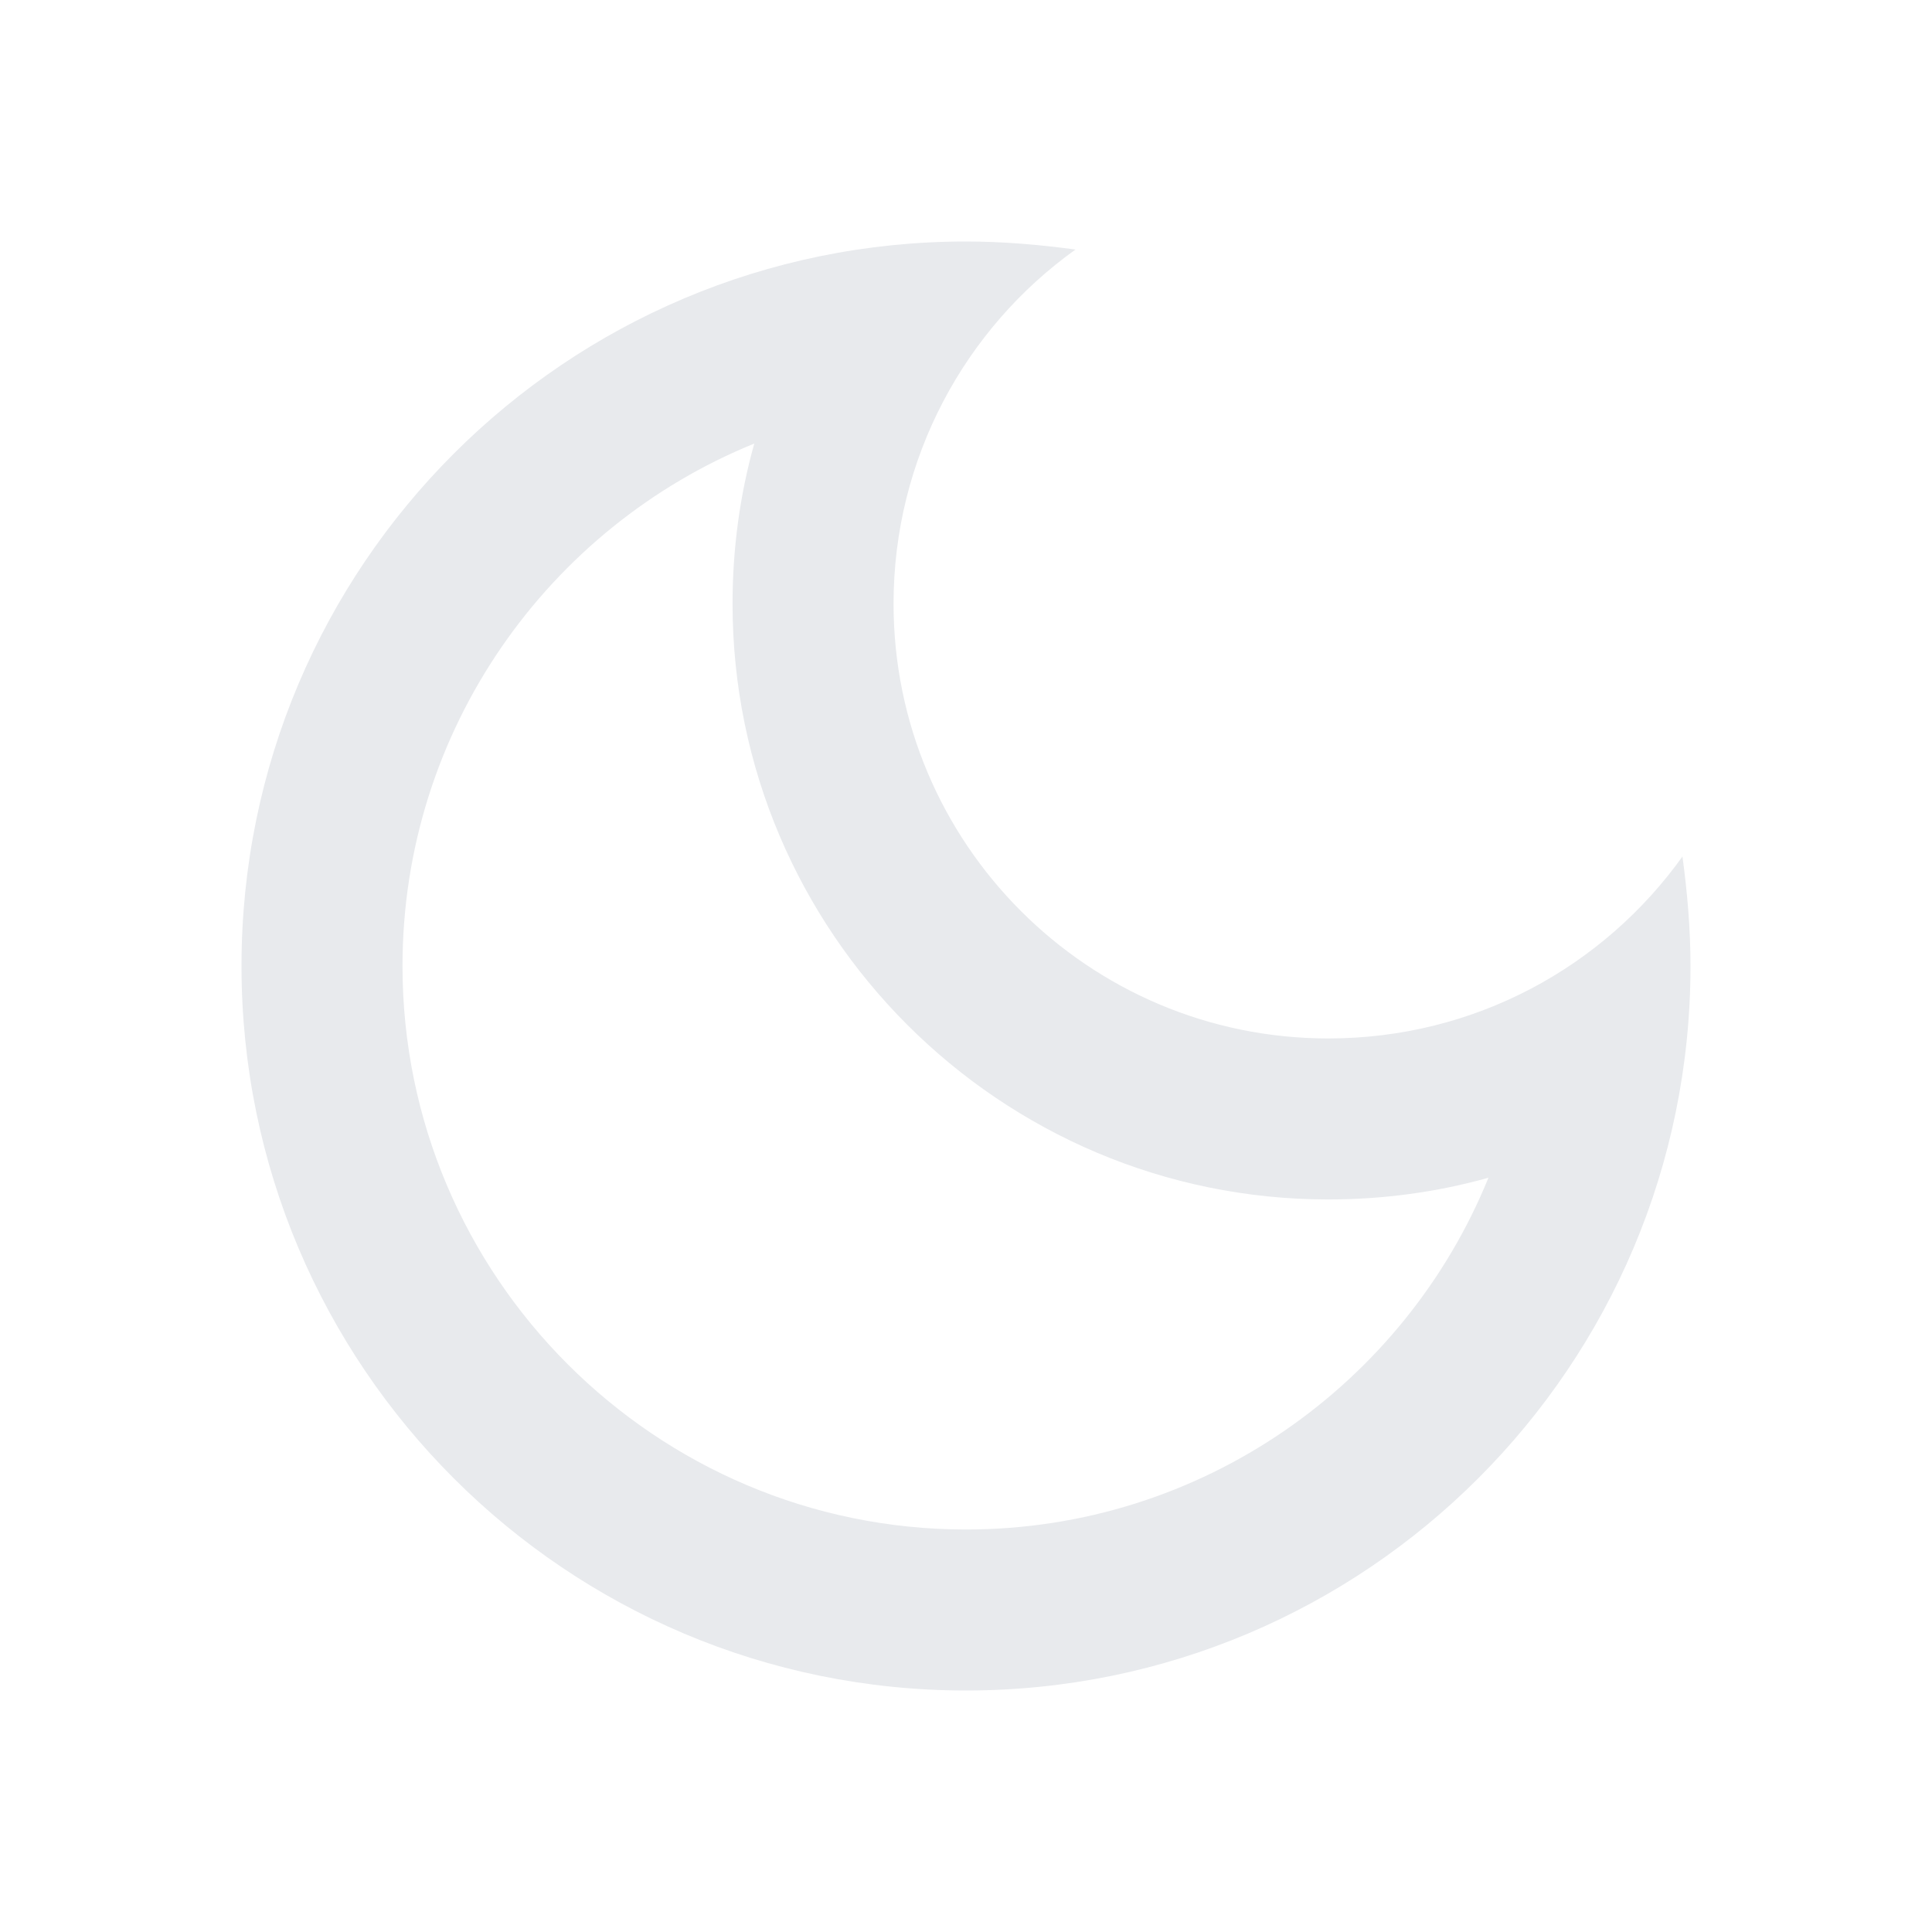
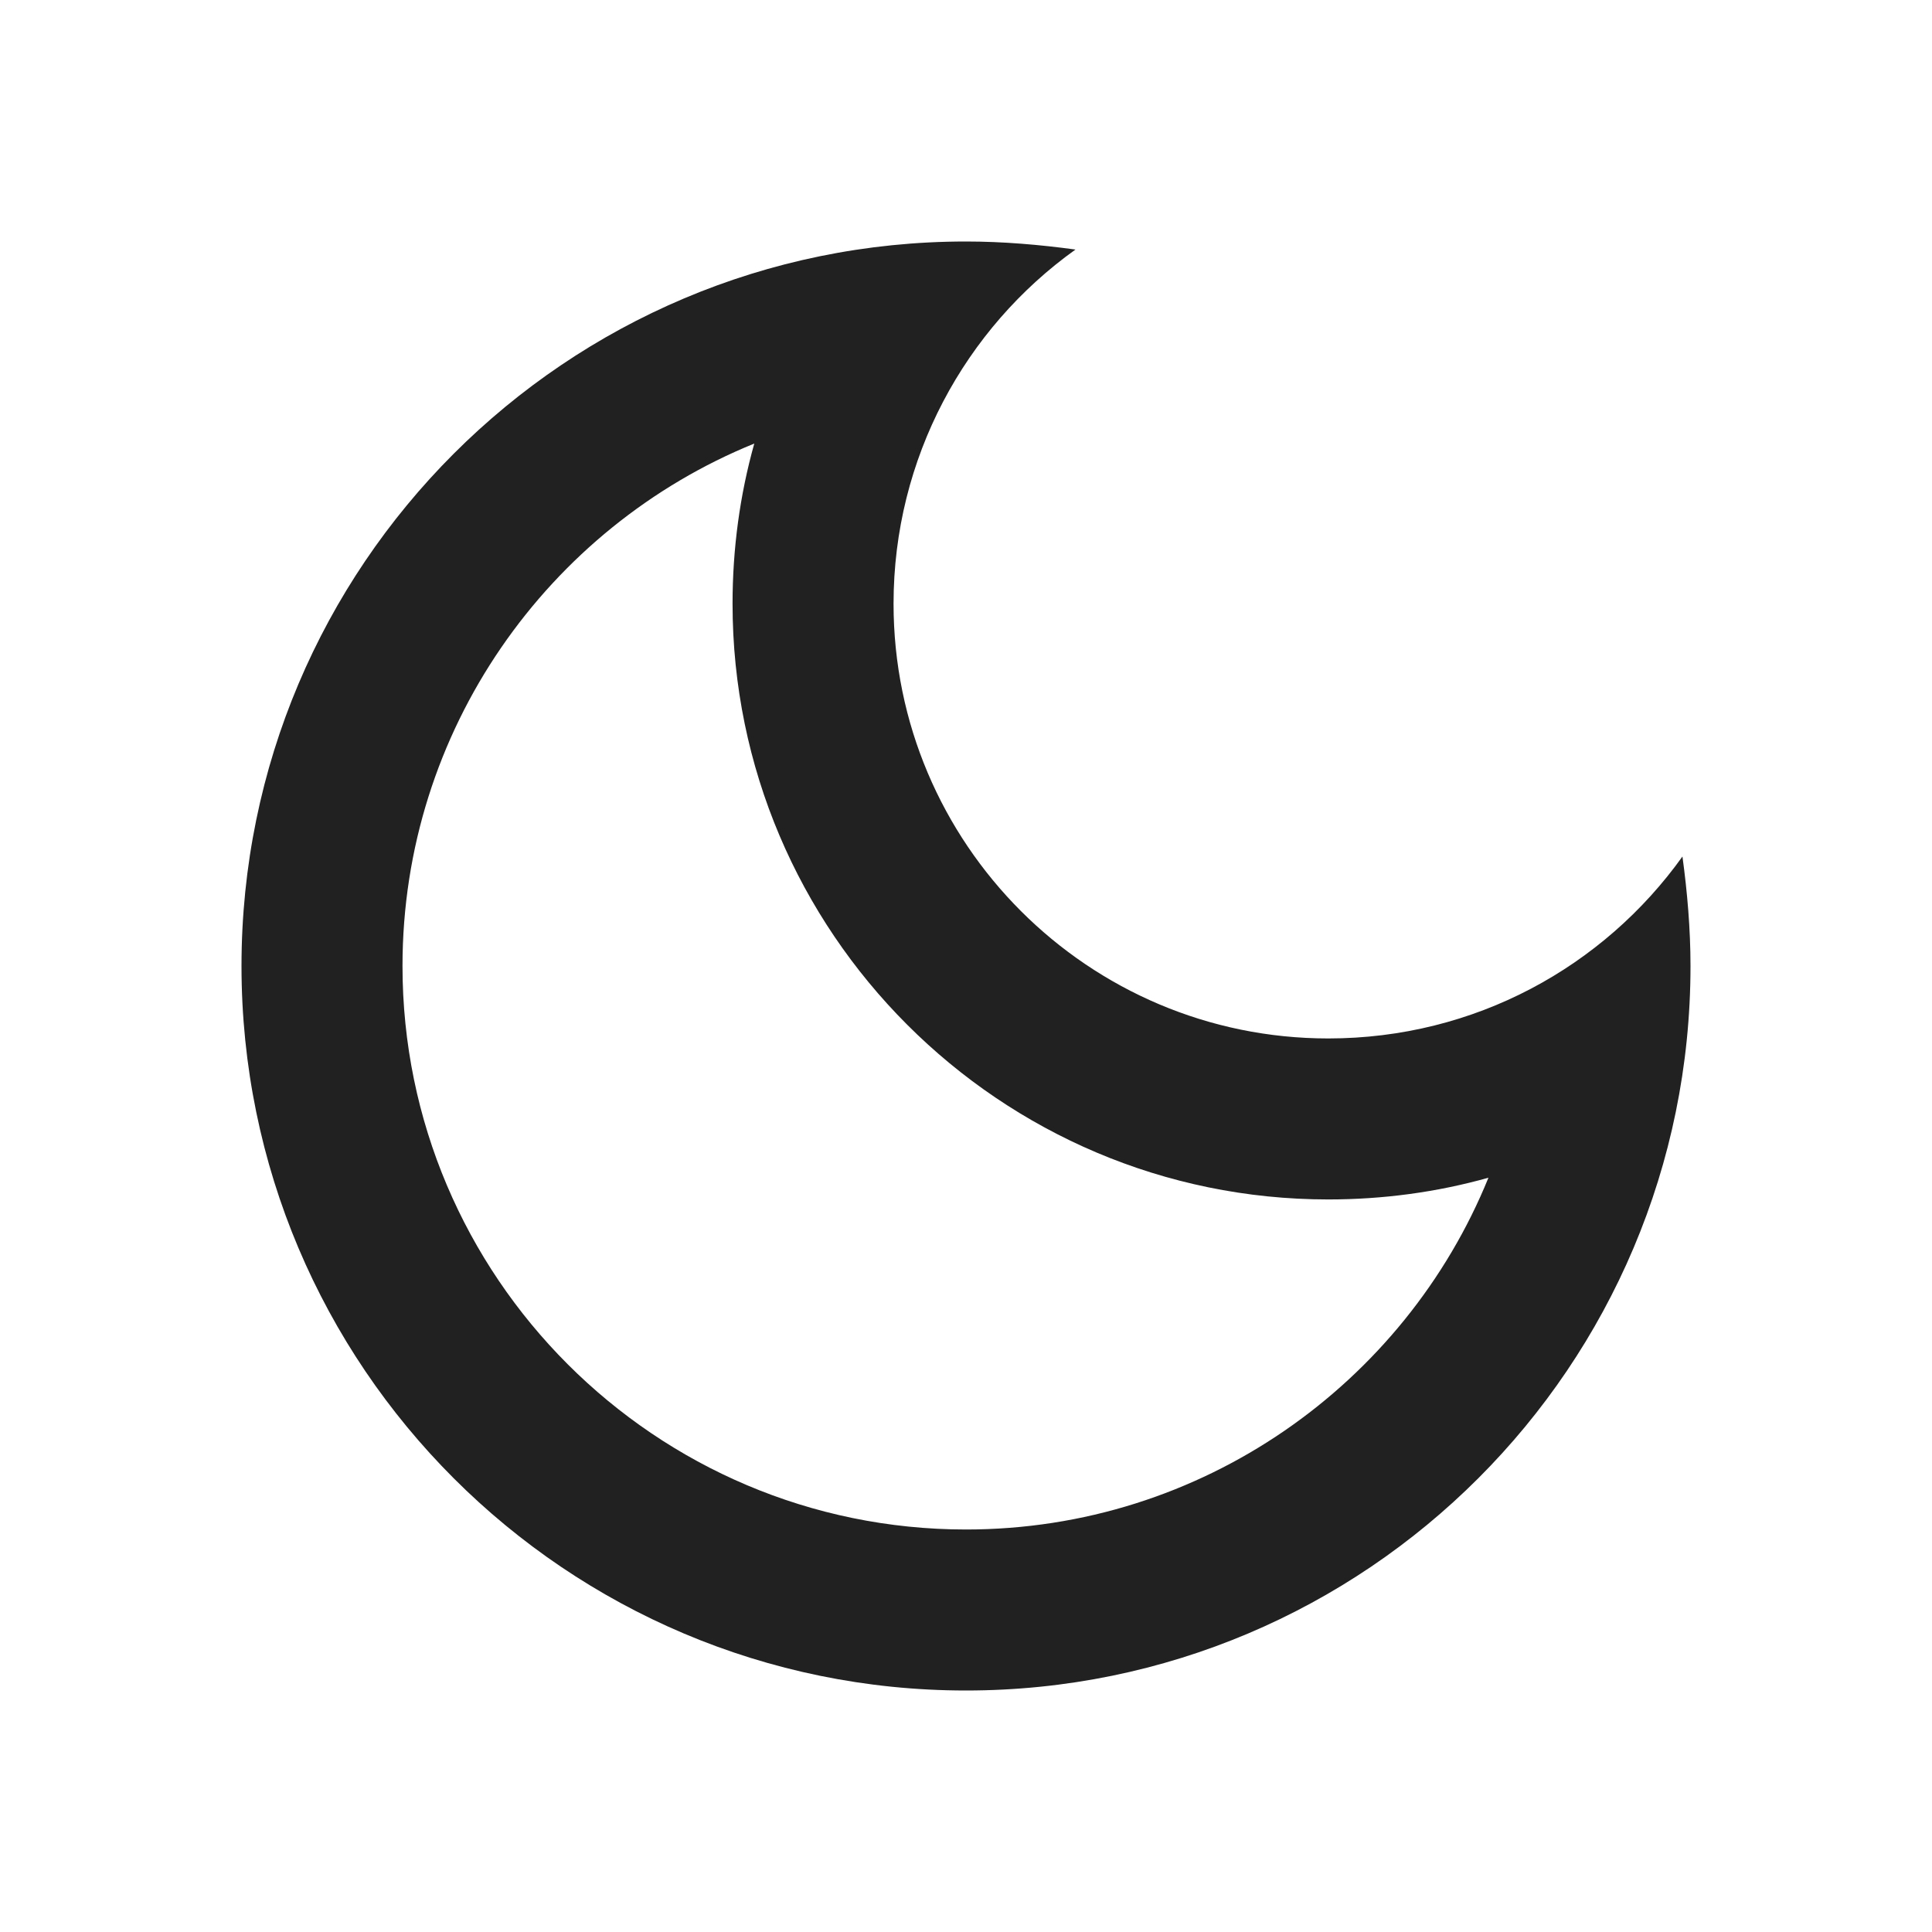
- <svg xmlns="http://www.w3.org/2000/svg" enable-background="new 0 0 24 24" height="24px" viewBox="0 0 24 24" width="24px" fill="#e8eaed">
+ <svg xmlns="http://www.w3.org/2000/svg" enable-background="new 0 0 24 24" height="24px" viewBox="0 0 24 24" width="24px" fill="#212121">
  <rect fill="none" height="24" width="24" />
  <path d="M9.37,5.51C9.19,6.15,9.1,6.82,9.1,7.5c0,4.08,3.32,7.4,7.4,7.4c0.68,0,1.35-0.09,1.99-0.27C17.45,17.19,14.93,19,12,19 c-3.86,0-7-3.14-7-7C5,9.07,6.81,6.55,9.37,5.51z M12,3c-4.97,0-9,4.03-9,9s4.03,9,9,9s9-4.03,9-9c0-0.46-0.04-0.92-0.1-1.36 c-0.98,1.37-2.58,2.26-4.4,2.26c-2.98,0-5.4-2.42-5.4-5.4c0-1.81,0.89-3.42,2.26-4.4C12.92,3.04,12.46,3,12,3L12,3z" />
</svg>
